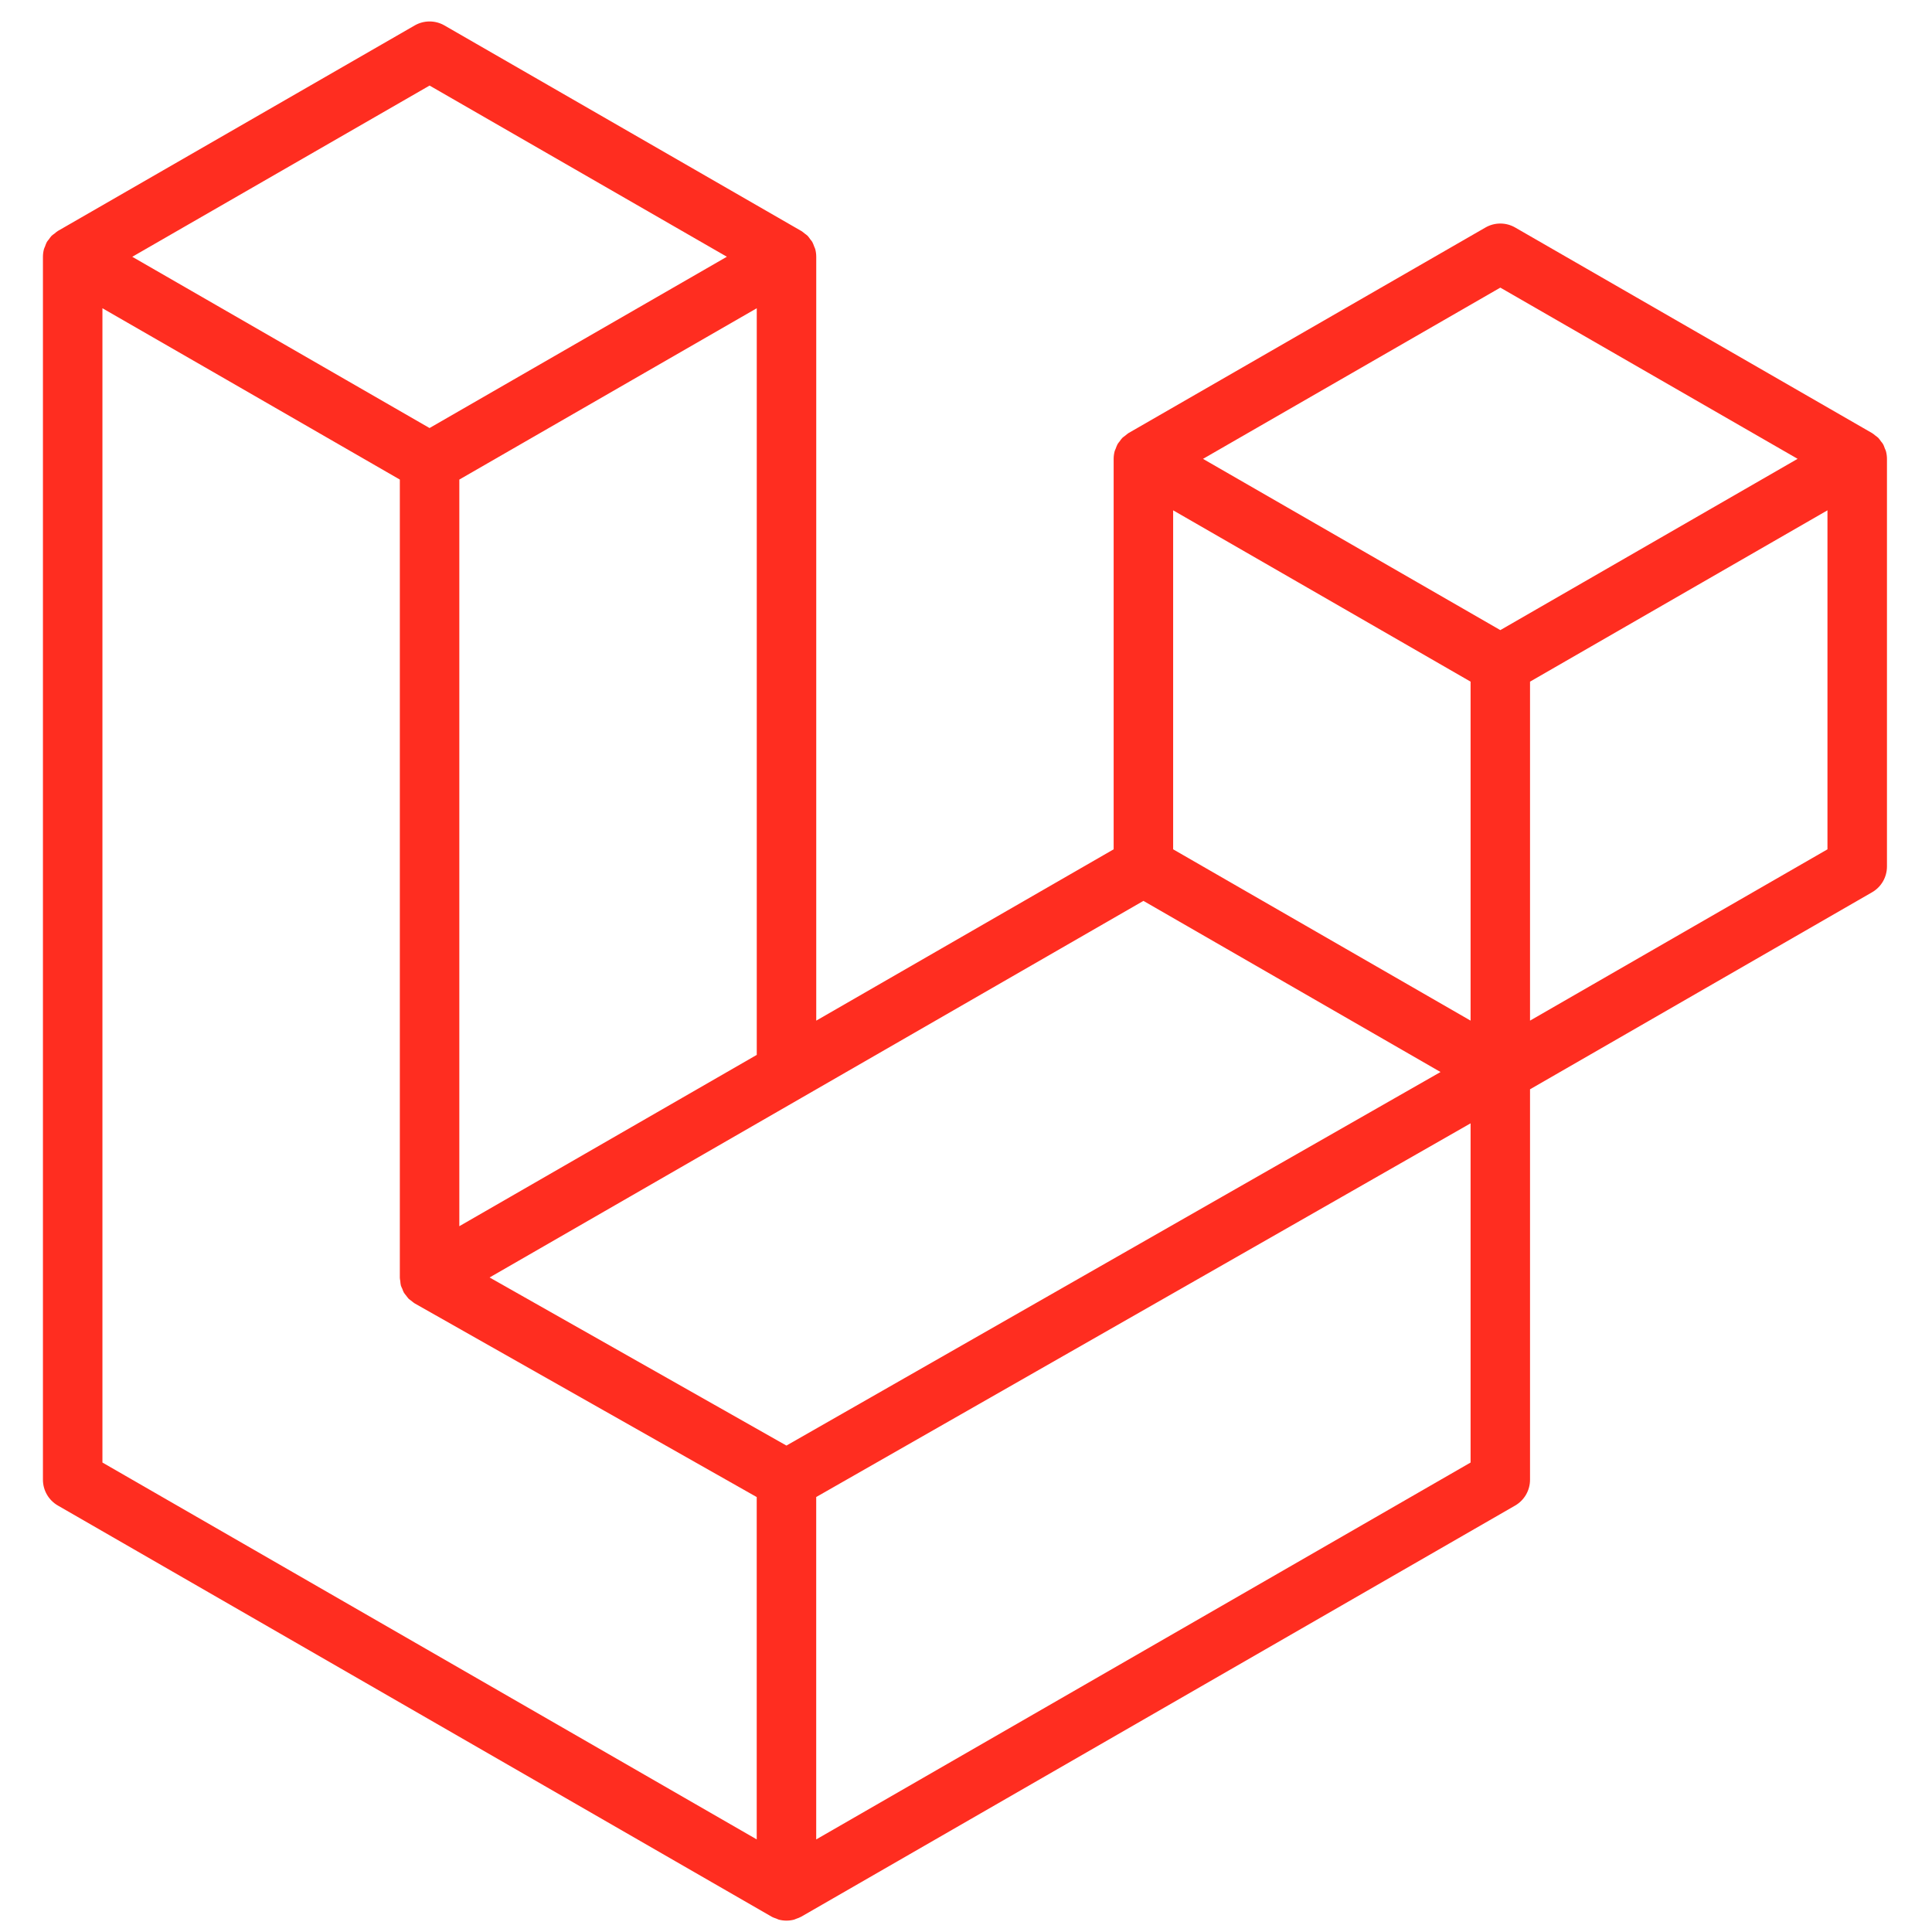
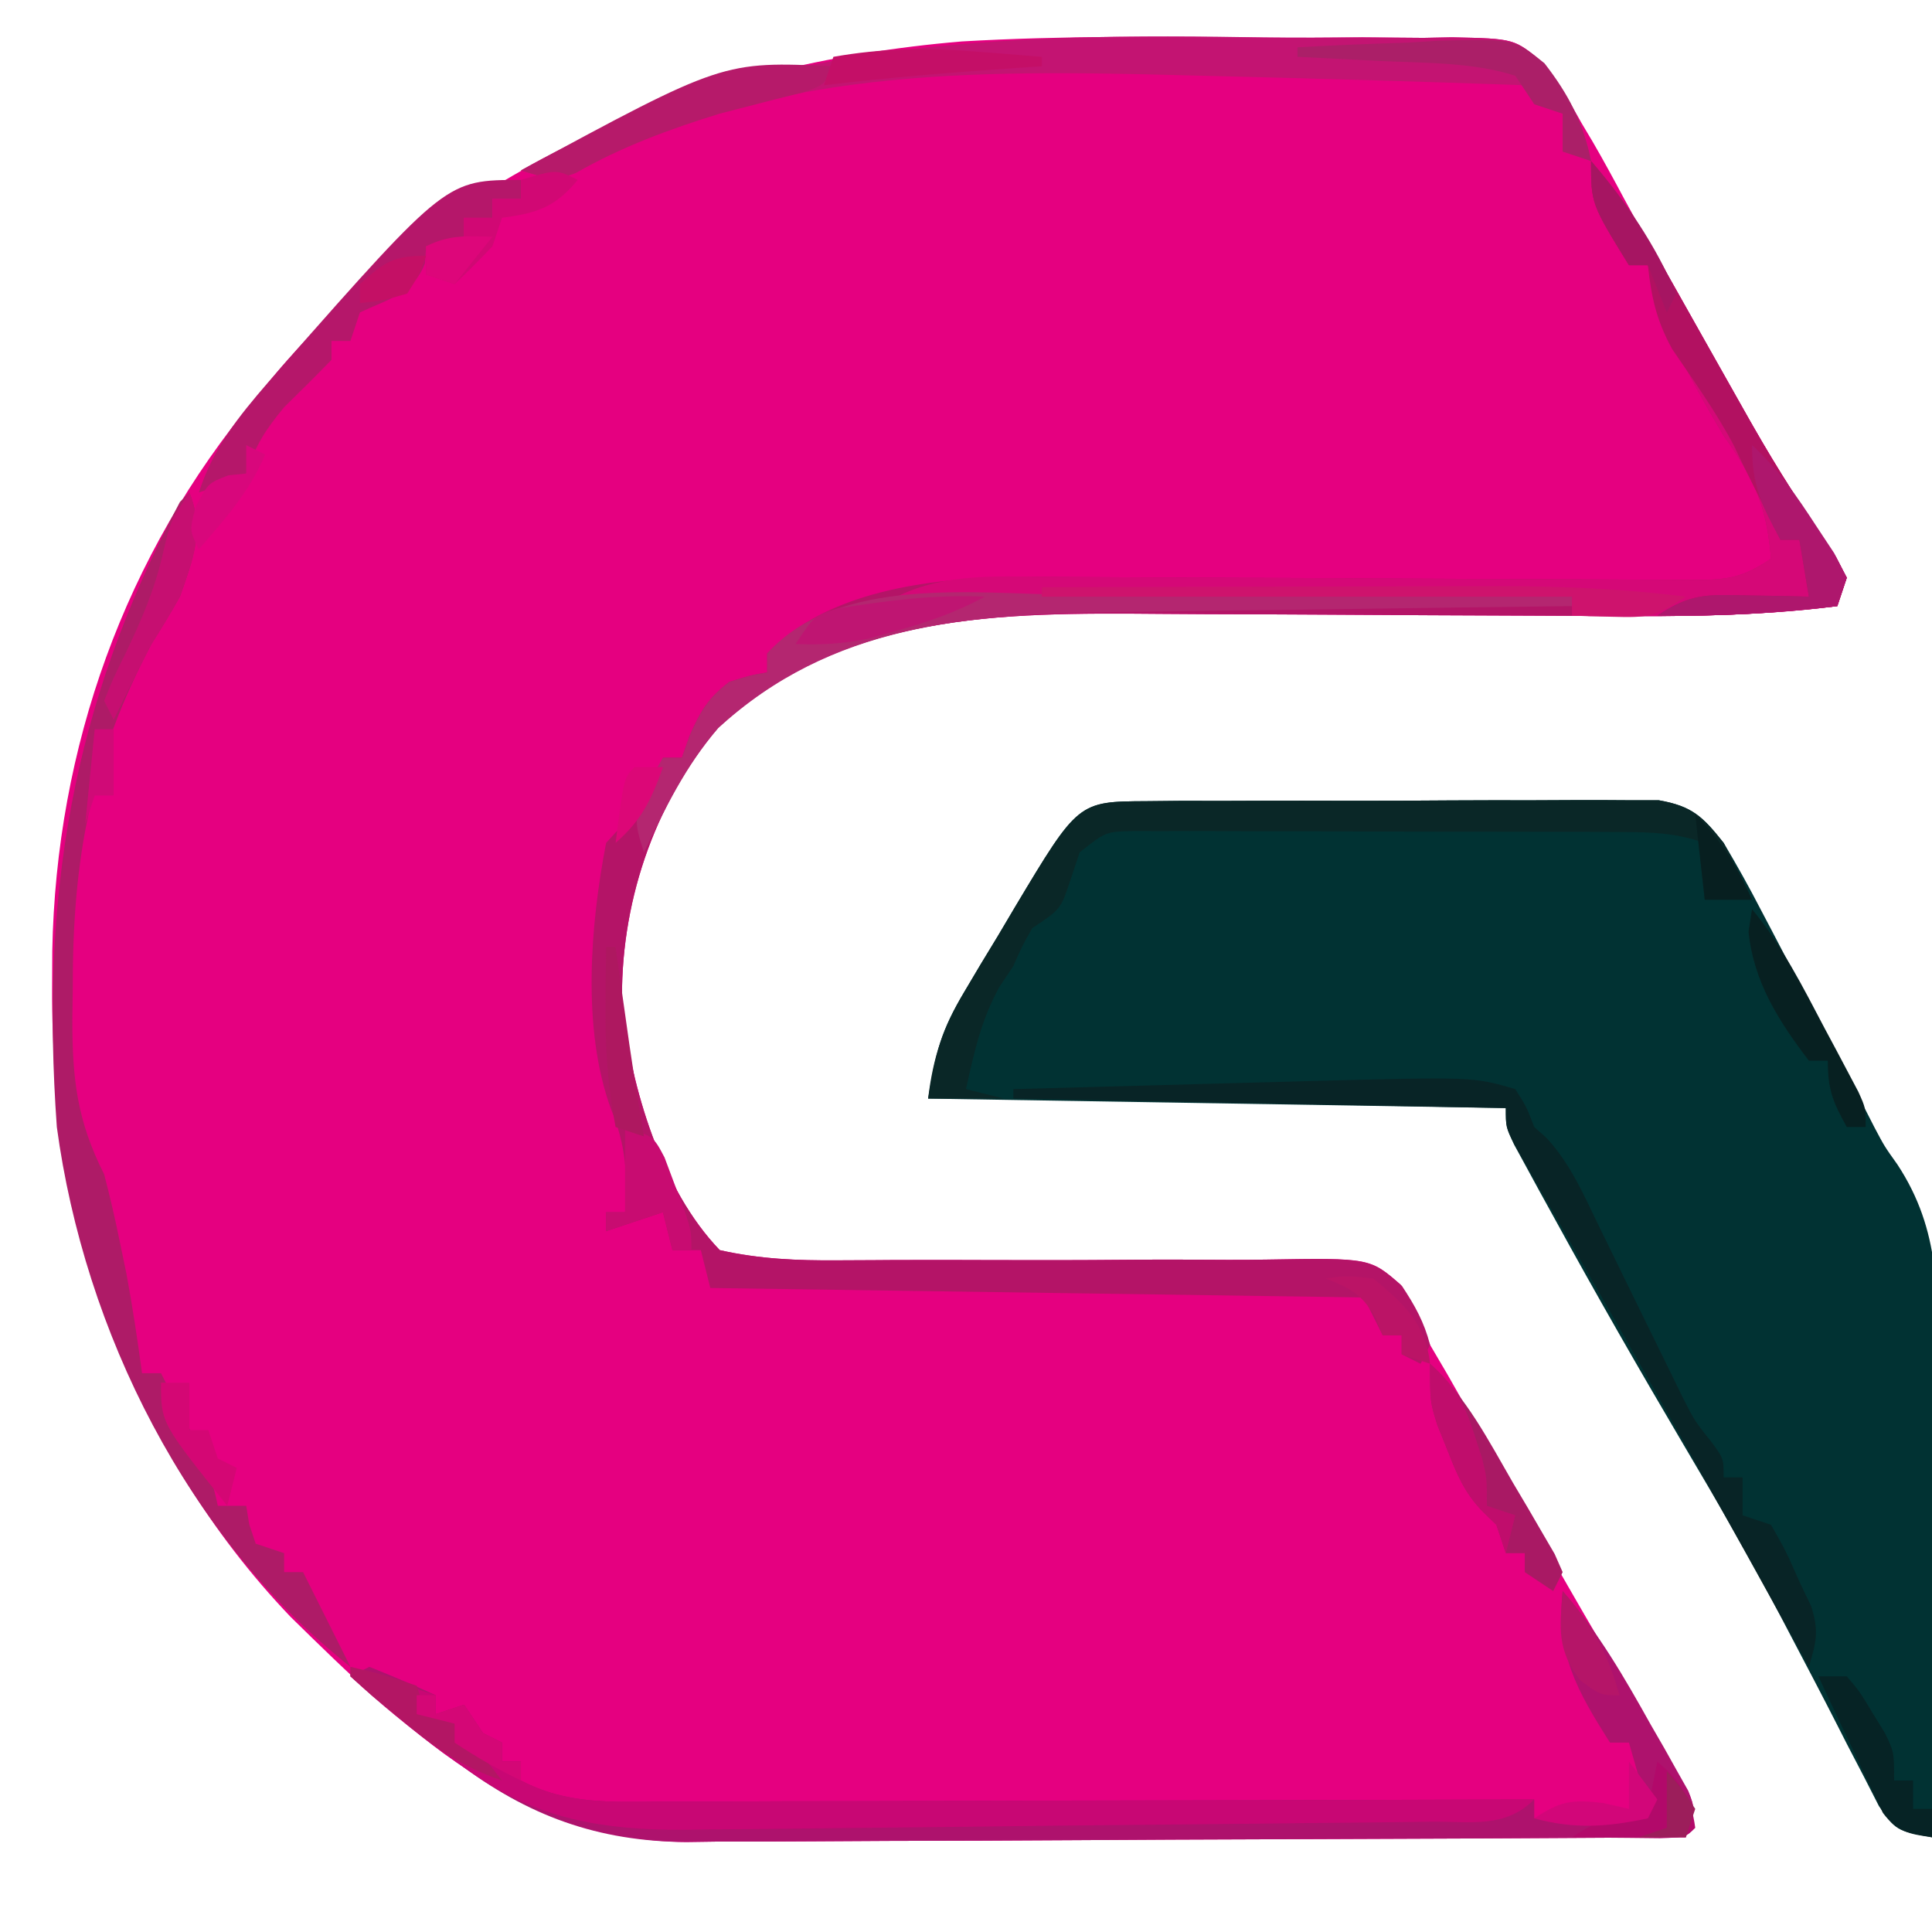
- <svg xmlns="http://www.w3.org/2000/svg" width="166" height="166" viewBox="0 0 166 166" fill="none">
-   <path fill-rule="evenodd" clip-rule="evenodd" d="M162.041 38.759C162.099 38.977 162.129 39.201 162.13 39.426V74.452C162.13 74.902 162.011 75.344 161.786 75.733C161.561 76.122 161.237 76.444 160.847 76.668L131.462 93.594V127.141C131.462 128.054 130.977 128.897 130.186 129.357L68.847 164.683C68.707 164.763 68.554 164.814 68.401 164.868C68.343 164.887 68.289 164.922 68.228 164.938C67.8 165.051 67.349 165.051 66.92 164.938C66.85 164.919 66.786 164.881 66.719 164.855C66.579 164.804 66.432 164.76 66.298 164.683L4.972 129.357C4.583 129.133 4.259 128.81 4.034 128.421C3.808 128.032 3.69 127.591 3.689 127.141L3.689 22.063C3.689 21.834 3.721 21.61 3.779 21.393C3.798 21.32 3.843 21.253 3.868 21.179C3.916 21.045 3.961 20.908 4.031 20.783C4.079 20.7 4.149 20.633 4.206 20.557C4.28 20.454 4.347 20.349 4.433 20.26C4.506 20.186 4.602 20.132 4.685 20.068C4.778 19.992 4.861 19.909 4.966 19.848L35.633 2.185C36.022 1.961 36.462 1.844 36.91 1.844C37.358 1.844 37.798 1.961 38.186 2.185L68.851 19.848H68.857C68.959 19.912 69.045 19.992 69.138 20.065C69.221 20.129 69.313 20.186 69.387 20.257C69.476 20.349 69.54 20.454 69.616 20.557C69.671 20.633 69.744 20.7 69.789 20.783C69.862 20.911 69.904 21.045 69.955 21.179C69.98 21.253 70.025 21.32 70.044 21.396C70.103 21.614 70.133 21.838 70.133 22.063V87.694L95.686 72.974V39.423C95.686 39.2 95.718 38.973 95.775 38.759C95.798 38.683 95.839 38.615 95.865 38.542C95.916 38.408 95.96 38.271 96.031 38.146C96.079 38.063 96.149 37.996 96.203 37.92C96.279 37.818 96.343 37.712 96.433 37.623C96.506 37.549 96.599 37.495 96.681 37.431C96.777 37.355 96.86 37.272 96.962 37.211L127.633 19.548C128.021 19.324 128.461 19.206 128.91 19.206C129.358 19.206 129.798 19.324 130.186 19.548L160.85 37.211C160.959 37.275 161.042 37.355 161.137 37.428C161.217 37.492 161.31 37.549 161.383 37.62C161.473 37.712 161.536 37.818 161.613 37.92C161.67 37.996 161.741 38.063 161.785 38.146C161.859 38.271 161.9 38.408 161.951 38.542C161.98 38.615 162.021 38.683 162.041 38.759ZM157.018 72.974V43.848L146.287 50.028L131.462 58.568V87.694L157.021 72.974H157.018ZM126.354 125.663V96.518L111.771 104.85L70.13 128.626V158.046L126.354 125.663ZM8.801 26.485V125.663L65.018 158.043V128.629L35.649 112L35.64 111.994L35.627 111.988C35.528 111.93 35.445 111.847 35.353 111.777C35.273 111.713 35.18 111.662 35.11 111.592L35.104 111.582C35.021 111.502 34.963 111.403 34.893 111.314C34.829 111.228 34.753 111.154 34.702 111.065L34.699 111.055C34.641 110.96 34.606 110.845 34.565 110.736C34.523 110.64 34.469 110.551 34.443 110.449C34.411 110.328 34.405 110.197 34.392 110.072C34.379 109.976 34.354 109.881 34.354 109.785V109.778V41.205L19.532 32.662L8.801 26.485ZM36.913 7.35L11.364 22.063L36.907 36.777L62.453 22.06L36.907 7.35H36.913ZM50.2 99.174L65.022 90.637V26.485L54.291 32.665L39.466 41.205V105.357L50.2 99.174ZM128.91 24.713L103.363 39.426L128.91 54.14L154.453 39.423L128.91 24.713ZM126.354 58.568L111.529 50.028L100.798 43.848V72.974L115.619 81.511L126.354 87.694V58.568ZM67.571 124.205L105.042 102.803L123.772 92.109L98.245 77.405L68.854 94.334L42.066 109.762L67.571 124.205Z" fill="#FF2D20" />
+ <svg xmlns="http://www.w3.org/2000/svg" version="1.1" width="204" height="204">
+   <path d="M0 0 C3.463 0.028 6.923 0.003 10.386 -0.026 C12.534 -0.011 14.683 0.007 16.831 0.028 C17.82 0.009 18.81 -0.011 19.829 -0.031 C26.441 0.109 26.441 0.109 29.354 2.595 C30.96 4.661 32.253 6.739 33.519 9.028 C33.903 9.674 34.288 10.32 34.684 10.985 C35.843 12.977 36.934 14.995 38.019 17.028 C42.188 24.685 46.501 32.248 50.894 39.778 C51.786 41.314 51.786 41.314 52.696 42.88 C56.164 48.829 56.164 48.829 59.995 54.544 C60.498 55.364 61.001 56.184 61.519 57.028 C61.189 58.018 60.859 59.008 60.519 60.028 C52.217 61.084 44.01 61.134 35.66 61.073 C33.172 61.055 30.685 61.045 28.197 61.037 C21.131 61.013 14.065 60.977 6.999 60.932 C2.656 60.905 -1.687 60.888 -6.03 60.878 C-7.667 60.871 -9.304 60.861 -10.941 60.847 C-27.871 60.703 -44.498 60.676 -57.661 72.88 C-64.536 80.994 -68.053 91.702 -67.794 102.259 C-66.815 110.933 -63.66 121.603 -57.481 128.028 C-53.29 128.973 -49.289 129.14 -45.005 129.107 C-43.74 129.101 -42.475 129.095 -41.172 129.089 C-40.504 129.084 -39.836 129.08 -39.147 129.075 C-35.581 129.055 -32.015 129.071 -28.448 129.081 C-23.923 129.093 -19.398 129.095 -14.873 129.052 C-11.202 129.019 -7.533 129.025 -3.862 129.056 C-2.468 129.061 -1.073 129.052 0.321 129.028 C11.171 128.853 11.171 128.853 14.386 131.657 C15.706 133.731 16.625 135.742 17.519 138.028 C18.432 139.585 18.432 139.585 19.365 141.174 C19.932 142.171 20.5 143.169 21.085 144.196 C22.053 145.893 22.053 145.893 23.04 147.624 C23.721 148.821 24.401 150.019 25.081 151.216 C26.497 153.708 27.914 156.2 29.331 158.692 C29.683 159.312 30.035 159.932 30.398 160.57 C32.659 164.54 34.952 168.489 37.269 172.427 C37.831 173.389 38.394 174.352 38.973 175.344 C40.025 177.14 41.084 178.932 42.152 180.719 C42.614 181.513 43.077 182.307 43.554 183.126 C44.163 184.155 44.163 184.155 44.784 185.204 C45.519 187.028 45.519 187.028 44.519 190.028 C29.828 190.122 15.137 190.192 0.445 190.236 C-6.377 190.256 -13.199 190.284 -20.021 190.33 C-26.609 190.374 -33.196 190.397 -39.784 190.408 C-42.293 190.415 -44.803 190.43 -47.312 190.451 C-50.835 190.48 -54.358 190.484 -57.881 190.482 C-58.911 190.497 -59.941 190.511 -61.003 190.526 C-78.548 190.427 -90.898 178.433 -102.79 166.763 C-119.811 148.946 -128.107 124.796 -127.981 100.403 C-127.975 99.09 -127.969 97.776 -127.962 96.422 C-127.561 74.964 -120.324 54.6 -106.481 38.028 C-105.659 37.043 -104.837 36.059 -103.989 35.044 C-85.35 13.436 -60.095 2.773 -31.919 0.403 C-21.288 -0.205 -10.644 -0.126 0 0 Z " fill="#E50080" transform="translate(133.4814,3.97168)" />
+   <path d="M0 0 C1.872 -0.019 1.872 -0.019 3.782 -0.038 C5.146 -0.036 6.51 -0.033 7.873 -0.03 C9.272 -0.034 10.671 -0.039 12.069 -0.045 C15 -0.054 17.931 -0.052 20.863 -0.042 C24.617 -0.031 28.37 -0.051 32.124 -0.08 C35.013 -0.098 37.901 -0.098 40.79 -0.092 C42.173 -0.092 43.557 -0.098 44.941 -0.111 C46.877 -0.125 48.814 -0.112 50.75 -0.098 C51.851 -0.097 52.953 -0.097 54.087 -0.097 C57.627 0.525 58.725 1.631 60.94 4.404 C62.335 6.747 63.627 9.06 64.873 11.478 C65.233 12.162 65.593 12.845 65.964 13.549 C67.108 15.726 68.243 17.909 69.377 20.092 C70.51 22.255 71.645 24.418 72.78 26.581 C73.483 27.922 74.185 29.264 74.884 30.608 C75.211 31.235 75.538 31.862 75.875 32.508 C76.201 33.147 76.527 33.785 76.862 34.443 C77.919 36.444 77.919 36.444 79.288 38.365 C83.882 45.355 83.586 52.15 83.428 60.283 C83.419 61.705 83.412 63.127 83.407 64.549 C83.388 68.263 83.339 71.976 83.283 75.69 C83.232 79.491 83.209 83.292 83.184 87.094 C83.13 94.531 83.045 101.967 82.94 109.404 C79.141 108.692 79.141 108.692 77.331 106.101 C76.812 105.086 76.294 104.071 75.76 103.025 C75.168 101.888 74.576 100.752 73.966 99.58 C73.657 98.971 73.347 98.363 73.028 97.735 C71.388 94.512 69.703 91.313 68.022 88.111 C67.681 87.459 67.339 86.807 66.988 86.136 C63.758 79.992 60.291 74 56.752 68.029 C52.068 60.094 47.493 52.111 43.065 44.029 C42.287 42.619 42.287 42.619 41.494 41.18 C40.79 39.887 40.79 39.887 40.073 38.568 C39.659 37.81 39.245 37.051 38.819 36.27 C37.94 34.404 37.94 34.404 37.94 32.404 C7.745 31.909 7.745 31.909 -23.06 31.404 C-22.211 26.311 -21.709 24.271 -19.224 20.111 C-18.655 19.151 -18.085 18.192 -17.498 17.203 C-16.9 16.217 -16.302 15.232 -15.685 14.217 C-15.095 13.219 -14.505 12.222 -13.896 11.195 C-7.214 0.035 -7.214 0.035 0 0 Z " fill="#013233" transform="translate(121.0603,84.59595)" />
+   <path d="M0 0 C2.989 3.56 5.37 7.176 7.645 11.227 C7.977 11.815 8.31 12.403 8.653 13.009 C9.711 14.879 10.762 16.752 11.812 18.625 C13.19 21.078 14.572 23.528 15.957 25.977 C16.46 26.87 16.46 26.87 16.973 27.781 C19.715 32.609 22.715 37.229 25.854 41.806 C26.232 42.53 26.61 43.254 27 44 C26.67 44.99 26.34 45.98 26 47 C17.698 48.056 9.492 48.106 1.141 48.045 C-1.346 48.027 -3.834 48.017 -6.321 48.009 C-13.388 47.984 -20.454 47.949 -27.52 47.904 C-31.863 47.877 -36.205 47.86 -40.548 47.849 C-42.185 47.843 -43.823 47.833 -45.46 47.819 C-62.389 47.675 -79.017 47.648 -92.18 59.852 C-99.054 67.966 -102.572 78.674 -102.312 89.23 C-101.334 97.904 -98.178 108.575 -92 115 C-87.808 115.944 -83.808 116.112 -79.523 116.078 C-77.626 116.07 -77.626 116.07 -75.691 116.061 C-75.022 116.056 -74.354 116.051 -73.666 116.046 C-70.1 116.027 -66.533 116.042 -62.967 116.053 C-58.441 116.065 -53.917 116.067 -49.391 116.024 C-45.72 115.991 -42.051 115.996 -38.38 116.028 C-36.986 116.033 -35.592 116.023 -34.198 116 C-23.343 115.824 -23.343 115.824 -19.972 118.775 C-18.598 120.856 -17.624 122.587 -17 125 C-17.33 125.66 -17.66 126.32 -18 127 C-18.66 126.67 -19.32 126.34 -20 126 C-20 125.34 -20 124.68 -20 124 C-20.66 124 -21.32 124 -22 124 C-22.66 122.68 -23.32 121.36 -24 120 C-46.77 119.67 -69.54 119.34 -93 119 C-93.33 117.68 -93.66 116.36 -94 115 C-94.99 115 -95.98 115 -97 115 C-97.33 113.68 -97.66 112.36 -98 111 C-100.97 111.99 -100.97 111.99 -104 113 C-104 112.34 -104 111.68 -104 111 C-103.34 111 -102.68 111 -102 111 C-101.734 106.837 -101.916 103.929 -103.5 100.062 C-106.574 91.637 -105.67 80.662 -104 72 C-102.062 69.875 -102.062 69.875 -100 68 C-98.746 65.368 -98.746 65.368 -98 63 C-97.34 63 -96.68 63 -96 63 C-95.732 62.237 -95.464 61.474 -95.188 60.688 C-94.028 58.064 -93.247 56.729 -91 55 C-88.812 54.312 -88.812 54.312 -87 54 C-87 53.34 -87 52.68 -87 52 C-80.537 45.322 -69.972 44.136 -61.103 43.893 C-59.675 43.896 -58.246 43.905 -56.817 43.918 C-56.031 43.921 -55.245 43.924 -54.435 43.928 C-52.74 43.935 -51.045 43.944 -49.351 43.955 C-46.669 43.973 -43.988 43.983 -41.307 43.991 C-33.687 44.016 -26.068 44.051 -18.449 44.096 C-13.779 44.123 -9.109 44.14 -4.439 44.151 C-2.661 44.157 -0.882 44.167 0.896 44.181 C3.376 44.2 5.855 44.207 8.335 44.211 C9.438 44.224 9.438 44.224 10.564 44.238 C14.274 44.231 15.826 44.116 19 42 C18.554 36.423 17.213 33.516 14 29 C10.543 23.174 7.476 17.641 6 11 C5.34 11 4.68 11 4 11 C0 4.5 0 4.5 0 0 Z " fill="#B41467" transform="translate(168,17)" />
+   <path d="M0 0 C3.772 4.363 6.516 9.112 9.312 14.125 C9.78 14.936 10.247 15.747 10.729 16.582 C11.165 17.362 11.601 18.142 12.051 18.945 C12.45 19.652 12.848 20.358 13.259 21.086 C14 23 14 23 13 26 C-1.691 26.094 -16.382 26.164 -31.073 26.207 C-37.895 26.228 -44.717 26.256 -51.54 26.302 C-58.127 26.346 -64.715 26.369 -71.302 26.38 C-73.812 26.387 -76.321 26.401 -78.83 26.423 C-82.354 26.452 -85.876 26.456 -89.4 26.454 C-90.43 26.468 -91.46 26.483 -92.521 26.498 C-101.845 26.445 -109.324 23.744 -116.75 18.062 C-117.659 17.373 -118.568 16.683 -119.504 15.973 C-122.383 13.697 -125.224 11.401 -128 9 C-127.34 8.67 -126.68 8.34 -126 8 C-123.64 8.936 -121.304 9.933 -119 11 C-119 11.66 -119 12.32 -119 13 C-118.01 12.67 -117.02 12.34 -116 12 C-115.01 13.485 -115.01 13.485 -114 15 C-113.34 15.33 -112.68 15.66 -112 16 C-112 16.66 -112 17.32 -112 18 C-111.34 18 -110.68 18 -110 18 C-110 18.66 -110 19.32 -110 20 C-105.127 22.556 -100.427 22.268 -95.069 22.227 C-94.073 22.227 -93.078 22.228 -92.052 22.228 C-88.768 22.227 -85.484 22.211 -82.199 22.195 C-79.92 22.192 -77.64 22.189 -75.36 22.187 C-69.364 22.179 -63.369 22.159 -57.373 22.137 C-51.253 22.117 -45.134 22.108 -39.014 22.098 C-27.009 22.076 -15.005 22.042 -3 22 C-3 22.66 -3 23.32 -3 24 C1.161 24.082 4.947 23.982 9 23 C8.01 19.535 8.01 19.535 7 16 C6.34 16 5.68 16 5 16 C1.504 10.494 -0.701 6.592 0 0 Z " fill="#AE126D" transform="translate(165,168)" />
+   <path d="M0 0 C2.989 3.56 5.37 7.176 7.645 11.227 C7.977 11.815 8.31 12.403 8.653 13.009 C9.711 14.879 10.762 16.752 11.812 18.625 C13.19 21.078 14.572 23.528 15.957 25.977 C16.46 26.87 16.46 26.87 16.973 27.781 C19.715 32.609 22.715 37.229 25.854 41.806 C26.232 42.53 26.61 43.254 27 44 C26.67 44.99 26.34 45.98 26 47 C16.66 48.205 7.398 48.092 -2 48 C-2 47.34 -2 46.68 -2 46 C-26.09 46.33 -50.18 46.66 -75 47 C-69.548 43.365 -63.19 43.859 -56.817 43.918 C-56.031 43.921 -55.245 43.924 -54.435 43.928 C-52.74 43.935 -51.045 43.944 -49.351 43.955 C-46.669 43.973 -43.988 43.983 -41.307 43.991 C-33.687 44.016 -26.068 44.051 -18.449 44.096 C-13.779 44.123 -9.109 44.14 -4.439 44.151 C-2.661 44.157 -0.882 44.167 0.896 44.181 C3.376 44.2 5.855 44.207 8.335 44.211 C9.438 44.224 9.438 44.224 10.564 44.238 C14.274 44.231 15.826 44.116 19 42 C18.554 36.423 17.213 33.516 14 29 C10.543 23.174 7.476 17.641 6 11 C5.34 11 4.68 11 4 11 C0 4.5 0 4.5 0 0 Z " fill="#D50877" transform="translate(168,17)" />
+   <path d="M0 0 C3.417 0.045 6.829 0.023 10.246 -0.006 C12.403 0.008 14.561 0.025 16.718 0.044 C18.203 0.015 18.203 0.015 19.718 -0.015 C26.352 0.126 26.352 0.126 29.364 2.751 C31.934 6.037 33.578 8.937 34.406 13.044 C33.416 12.714 32.426 12.384 31.406 12.044 C31.406 10.724 31.406 9.404 31.406 8.044 C30.416 7.714 29.426 7.384 28.406 7.044 C27.911 6.054 27.911 6.054 27.406 5.044 C16.849 4.676 6.293 4.36 -4.267 4.102 C-5.777 4.065 -7.287 4.026 -8.796 3.987 C-30.529 3.429 -53.267 3.143 -72.782 14.294 C-75.098 15.253 -76.239 14.727 -78.594 14.044 C-54.121 0.191 -27.527 -0.494 0 0 Z " fill="#C31472" transform="translate(133.5942,3.955566)" />
+   <path d="M0 0 C1.611 4.027 0.391 7.036 -1 11 C-1.955 12.693 -2.959 14.359 -4 16 C-10.354 27.997 -12.351 38.591 -12.312 52.188 C-12.329 53.324 -12.345 54.46 -12.361 55.631 C-12.365 61.996 -11.856 66.337 -9 72 C-8.395 74.318 -7.852 76.653 -7.375 79 C-7.135 80.155 -6.895 81.31 -6.648 82.5 C-6.002 85.991 -5.476 89.482 -5 93 C-4.34 93 -3.68 93 -3 93 C-2.182 94.581 -1.371 96.165 -0.562 97.75 C-0.11 98.632 0.342 99.513 0.809 100.422 C1.835 102.642 2.515 104.614 3 107 C3.99 107 4.98 107 6 107 C6.103 107.639 6.206 108.279 6.312 108.938 C6.539 109.618 6.766 110.299 7 111 C8.485 111.495 8.485 111.495 10 112 C10 112.66 10 113.32 10 114 C10.66 114 11.32 114 12 114 C13.667 117.333 15.333 120.667 17 124 C-0.192 110.389 -11.072 88.628 -14 67 C-15.736 42.669 -12.454 22.57 -1 1 C-0.67 0.67 -0.34 0.34 0 0 Z " fill="#AE1B67" transform="translate(20,52)" />
+   <path d="M0 0 C1.872 -0.019 1.872 -0.019 3.782 -0.038 C5.146 -0.036 6.51 -0.033 7.873 -0.03 C9.272 -0.034 10.671 -0.039 12.069 -0.045 C15 -0.054 17.931 -0.052 20.863 -0.042 C24.617 -0.031 28.37 -0.051 32.124 -0.08 C35.013 -0.098 37.901 -0.098 40.79 -0.092 C42.173 -0.092 43.557 -0.098 44.941 -0.111 C46.877 -0.125 48.814 -0.112 50.75 -0.098 C51.851 -0.097 52.953 -0.097 54.087 -0.097 C57.626 0.525 58.734 1.623 60.94 4.404 C62 6.373 63.014 8.368 63.94 10.404 C62.273 10.404 60.606 10.404 58.94 10.404 C58.94 8.424 58.94 6.444 58.94 4.404 C55.759 3.344 53.481 3.271 50.139 3.259 C48.948 3.252 47.756 3.246 46.529 3.239 C45.241 3.238 43.954 3.237 42.627 3.236 C41.293 3.233 39.96 3.23 38.626 3.226 C35.832 3.22 33.038 3.218 30.243 3.219 C26.662 3.219 23.081 3.205 19.5 3.188 C16.746 3.177 13.992 3.175 11.238 3.175 C9.276 3.174 7.313 3.163 5.351 3.152 C3.564 3.156 3.564 3.156 1.74 3.161 C0.69 3.16 -0.36 3.158 -1.442 3.157 C-4.294 3.217 -4.294 3.217 -7.06 5.404 C-7.39 6.394 -7.72 7.384 -8.06 8.404 C-9.06 11.404 -9.06 11.404 -12.06 13.404 C-13.111 15.254 -13.111 15.254 -14.06 17.404 C-14.555 18.147 -15.05 18.889 -15.56 19.654 C-17.485 23.182 -18.196 26.483 -19.06 30.404 C-17.74 30.734 -16.42 31.064 -15.06 31.404 C-17.7 31.404 -20.34 31.404 -23.06 31.404 C-22.528 27.003 -21.493 23.91 -19.224 20.111 C-18.655 19.151 -18.085 18.192 -17.498 17.203 C-16.9 16.217 -16.302 15.232 -15.685 14.217 C-15.095 13.219 -14.505 12.222 -13.896 11.195 C-7.214 0.035 -7.214 0.035 0 0 Z " fill="#0A2727" transform="translate(121.0603,84.59595)" />
+   <path d="M0 0 C1.188 1.875 1.188 1.875 2 4 C2.433 4.385 2.866 4.771 3.312 5.168 C5.818 7.888 7.221 11.136 8.812 14.438 C9.161 15.147 9.51 15.857 9.87 16.589 C10.919 18.723 11.96 20.861 13 23 C14.1 25.252 15.204 27.502 16.312 29.75 C16.762 30.673 17.212 31.596 17.676 32.547 C18.938 35.035 18.938 35.035 20.668 37.203 C22 39 22 39 22 41 C22.66 41 23.32 41 24 41 C24 42.32 24 43.64 24 45 C25.485 45.495 25.485 45.495 27 46 C28.562 48.75 28.562 48.75 30 52 C30.413 52.866 30.825 53.733 31.25 54.625 C32.093 57.295 31.773 58.382 31 61 C30.413 59.938 30.413 59.938 29.813 58.855 C22.601 45.822 15.37 32.804 7.946 19.89 C6.627 17.595 5.313 15.298 4 13 C3.523 12.171 3.047 11.343 2.556 10.489 C2.096 9.681 1.637 8.872 1.164 8.039 C0.749 7.312 0.333 6.584 -0.095 5.834 C-1 4 -1 4 -1 2 C-18.16 1.67 -35.32 1.34 -53 1 C-53 0.67 -53 0.34 -53 0 C-47.753 -0.144 -42.506 -0.286 -37.259 -0.427 C-35.477 -0.475 -33.696 -0.524 -31.914 -0.573 C-29.34 -0.643 -26.766 -0.712 -24.191 -0.781 C-23.014 -0.814 -23.014 -0.814 -21.813 -0.848 C-4.458 -1.305 -4.458 -1.305 0 0 Z " fill="#082426" transform="translate(160,115)" />
+   <path d="M0 0 C2.97 0.99 5.94 1.98 9 3 C9 3.66 9 4.32 9 5 C9.99 4.67 10.98 4.34 12 4 C12.99 5.485 12.99 5.485 14 7 C14.66 7.33 15.32 7.66 16 8 C16 8.66 16 9.32 16 10 C16.66 10 17.32 10 18 10 C18 10.66 18 11.32 18 12 C22.873 14.556 27.573 14.268 32.931 14.227 C33.927 14.227 34.922 14.228 35.948 14.228 C39.232 14.227 42.516 14.211 45.801 14.195 C48.08 14.192 50.36 14.189 52.64 14.187 C58.636 14.179 64.631 14.159 70.627 14.137 C76.747 14.117 82.866 14.108 88.986 14.098 C100.991 14.076 112.995 14.042 125 14 C121.932 17.068 118.315 16.325 114.195 16.351 C112.826 16.37 112.826 16.37 111.43 16.391 C108.4 16.432 105.37 16.459 102.34 16.484 C100.234 16.508 98.129 16.533 96.023 16.557 C91.601 16.607 87.178 16.65 82.755 16.688 C77.102 16.737 71.448 16.804 65.795 16.877 C61.441 16.931 57.087 16.974 52.733 17.015 C50.65 17.036 48.567 17.06 46.484 17.087 C43.56 17.124 40.635 17.147 37.711 17.167 C36.858 17.18 36.005 17.194 35.126 17.208 C26.808 17.236 19.791 16.112 12.875 11.25 C11.867 10.542 10.859 9.835 9.82 9.105 C6.383 6.539 3.139 3.925 0 1 C0 0.67 0 0.34 0 0 Z " fill="#C80774" transform="translate(37,176)" />
+   <path d="M0 0 C1.531 0.004 3.063 0.007 4.594 0.009 C8.587 0.016 12.58 0.036 16.573 0.058 C20.663 0.079 24.752 0.088 28.842 0.098 C36.839 0.119 44.835 0.153 52.832 0.195 C52.832 0.525 52.832 0.855 52.832 1.195 C52.126 1.203 51.42 1.211 50.693 1.22 C43.972 1.298 37.252 1.386 30.531 1.483 C27.078 1.532 23.625 1.579 20.171 1.617 C16.182 1.662 12.192 1.721 8.203 1.781 C6.99 1.793 5.777 1.804 4.527 1.816 C-11.047 2.078 -25.349 3.091 -37.34 14.082 C-40.723 17.993 -42.951 22.551 -45.168 27.195 C-46.256 23.881 -46.241 23.36 -44.73 19.945 C-44.215 19.038 -43.699 18.13 -43.168 17.195 C-42.508 17.195 -41.848 17.195 -41.168 17.195 C-40.9 16.432 -40.632 15.669 -40.355 14.883 C-39.196 12.259 -38.415 10.924 -36.168 9.195 C-33.98 8.508 -33.98 8.508 -32.168 8.195 C-32.168 7.535 -32.168 6.875 -32.168 6.195 C-24.645 -2.106 -10.248 -0.074 0 0 Z " fill="#B42670" transform="translate(113.168,62.80469)" />
+   <path d="M0 0 C2.989 3.56 5.37 7.176 7.645 11.227 C7.977 11.815 8.31 12.403 8.653 13.009 C9.711 14.879 10.762 16.752 11.812 18.625 C13.19 21.078 14.572 23.528 15.957 25.977 C16.292 26.572 16.628 27.168 16.973 27.781 C19.715 32.609 22.715 37.229 25.854 41.806 C26.232 42.53 26.61 43.254 27 44 C26.67 44.99 26.34 45.98 26 47 C19.627 47.745 13.417 48.103 7 48 C10.632 45.579 12.383 45.79 16.688 45.875 C17.867 45.893 19.046 45.911 20.262 45.93 C21.165 45.953 22.069 45.976 23 46 C22.67 44.02 22.34 42.04 22 40 C21.34 40 20.68 40 20 40 C16 32 16 32 15.09 30.07 C13.203 26.486 10.828 23.202 8.559 19.852 C6.907 16.83 6.366 14.402 6 11 C5.34 11 4.68 11 4 11 C0 4.5 0 4.5 0 0 Z " fill="#B21161" transform="translate(168,17)" />
+   <path d="M0 0 C0 0.66 0 1.32 0 2 C-0.99 2 -1.98 2 -3 2 C-3 2.66 -3 3.32 -3 4 C-3.99 4 -4.98 4 -6 4 C-6 4.66 -6 5.32 -6 6 C-7.32 6.33 -8.64 6.66 -10 7 C-10.041 7.598 -10.082 8.196 -10.125 8.812 C-11.433 12.082 -13.92 12.524 -17 14 C-17.33 14.99 -17.66 15.98 -18 17 C-18.66 17 -19.32 17 -20 17 C-20 17.66 -20 18.32 -20 19 C-21.644 20.689 -23.314 22.353 -25 24 C-27.018 26.451 -27.986 27.957 -29 31 C-31.562 32.188 -31.562 32.188 -34 33 C-32.512 28.352 -29.836 25.008 -26.688 21.375 C-25.9 20.462 -25.9 20.462 -25.097 19.53 C-7.842 -0 -7.842 -0 0 0 Z " fill="#B5176A" transform="translate(55,19)" />
+   <path d="M0 0 C7.39 -0.023 14.779 -0.041 22.169 -0.052 C25.601 -0.057 29.033 -0.064 32.465 -0.075 C36.422 -0.089 40.379 -0.093 44.336 -0.098 C45.553 -0.103 46.77 -0.108 48.024 -0.113 C54.748 -0.114 61.327 0.158 68 1 C64.796 3.136 63.981 3.231 60.312 3.125 C59.504 3.107 58.696 3.089 57.863 3.07 C56.941 3.036 56.941 3.036 56 3 C56 2.34 56 1.68 56 1 C37.52 1 19.04 1 0 1 C0 0.67 0 0.34 0 0 Z " fill="#CE136D" transform="translate(110,62)" />
+   <path d="M0 0 C-1 2 -1 2 -3.293 2.781 C-4.248 3.018 -5.203 3.256 -6.188 3.5 C-7.187 3.758 -8.186 4.016 -9.215 4.281 C-10.134 4.518 -11.053 4.756 -12 5 C-17.248 6.615 -22.409 8.519 -27.188 11.25 C-29.504 12.209 -30.645 11.683 -33 11 C-11.665 -0.543 -11.665 -0.543 0 0 Z " fill="#B61A6A" transform="translate(88,7)" />
+   <path d="M0 0 C3.869 3.57 6.138 8.044 8.75 12.562 C9.269 13.438 9.789 14.314 10.324 15.217 C10.81 16.054 11.296 16.891 11.797 17.754 C12.244 18.52 12.691 19.287 13.151 20.076 C13.431 20.711 13.711 21.346 14 22 C13.67 22.66 13.34 23.32 13 24 C12.01 23.34 11.02 22.68 10 22 C10 21.34 10 20.68 10 20 C9.34 20 8.68 20 8 20 C7.67 19.01 7.34 18.02 7 17 C6.529 16.545 6.059 16.09 5.574 15.621 C3.613 13.602 2.838 11.676 1.812 9.062 C1.468 8.208 1.124 7.353 0.77 6.473 C0 4 0 4 0 0 Z " fill="#A91964" transform="translate(151,144)" />
+   <path d="M0 0 C2.765 2.526 4.712 5.367 6.75 8.5 C7.384 9.459 8.018 10.418 8.672 11.406 C9.329 12.69 9.329 12.69 10 14 C9.67 14.99 9.34 15.98 9 17 C2.627 17.745 -3.583 18.103 -10 18 C-6.368 15.579 -4.617 15.79 -0.312 15.875 C0.867 15.893 2.046 15.911 3.262 15.93 C4.617 15.964 4.617 15.964 6 16 C5.67 14.02 5.34 12.04 5 10 C4.34 10 3.68 10 3 10 C0.966 6.27 0 4.331 0 0 Z " fill="#AE176D" transform="translate(185,47)" />
+   <path d="M0 0 C3.874 -0.233 7.746 -0.375 11.625 -0.5 C12.719 -0.567 13.814 -0.634 14.941 -0.703 C22.89 -0.896 22.89 -0.896 26.077 1.676 C28.624 4.958 30.162 7.922 31 12 C30.01 11.67 29.02 11.34 28 11 C28 9.68 28 8.36 28 7 C27.01 6.67 26.02 6.34 25 6 C24.34 5.01 23.68 4.02 23 3 C18.45 1.547 13.432 1.666 8.688 1.438 C7.852 1.394 7.016 1.351 6.154 1.307 C4.103 1.201 2.052 1.1 0 1 C0 0.67 0 0.34 0 0 Z " fill="#AB1F68" transform="translate(137,5)" />
+   <path d="M0 0 C0.99 0 1.98 0 3 0 C4.387 1.645 4.387 1.645 5.688 3.812 C6.124 4.52 6.561 5.228 7.012 5.957 C8 8 8 8 8 11 C8.66 11 9.32 11 10 11 C10 11.99 10 12.98 10 14 C10.66 14 11.32 14 12 14 C12 14.99 12 15.98 12 17 C9.535 16.637 8.34 16.453 6.812 14.418 C6.497 13.753 6.183 13.088 5.859 12.402 C5.337 11.324 5.337 11.324 4.805 10.225 C4.457 9.47 4.109 8.715 3.75 7.938 C3.205 6.8 3.205 6.8 2.648 5.639 C1.753 3.765 0.875 1.883 0 0 Z " fill="#062325" transform="translate(192,177)" />
+   <path d="M0 0 C3.186 3.856 5.37 8.22 7.688 12.625 C8.103 13.401 8.519 14.177 8.947 14.977 C9.34 15.719 9.732 16.462 10.137 17.227 C10.495 17.903 10.853 18.579 11.221 19.276 C12 21 12 21 12 23 C11.34 23 10.68 23 10 23 C8.539 20.353 8 19.106 8 16 C7.34 16 6.68 16 6 16 C2.789 11.791 0.173 7.677 -0.375 2.375 C-0.251 1.591 -0.128 0.807 0 0 Z " fill="#072021" transform="translate(185,96)" />
+   <path d="M0 0 C-2.395 2.899 -4.312 3.502 -8 4 C-8.33 4.99 -8.66 5.98 -9 7 C-10.294 8.372 -11.623 9.712 -13 11 C-13.99 10.67 -14.98 10.34 -16 10 C-16 9.01 -16 8.02 -16 7 C-14.68 6.67 -13.36 6.34 -12 6 C-12 5.34 -12 4.68 -12 4 C-11.01 4 -10.02 4 -9 4 C-9 3.34 -9 2.68 -9 2 C-8.01 2 -7.02 2 -6 2 C-6 1.34 -6 0.68 -6 0 C-2.25 -1.125 -2.25 -1.125 0 0 Z " fill="#D10874" transform="translate(61,19)" />
+   <path d="M0 0 C1.611 4.027 0.391 7.036 -1 11 C-1.955 12.693 -2.959 14.359 -4 16 C-5.373 18.647 -6.69 21.321 -8 24 C-8.33 23.34 -8.66 22.68 -9 22 C-8.074 19.68 -8.074 19.68 -6.688 16.875 C-5.053 13.434 -3.656 10.218 -2.812 6.5 C-2 3 -2 3 0 0 Z " fill="#C60F71" transform="translate(20,52)" />
+   <path d="M0 0 C3 1 3 1 4.168 3.215 C4.504 4.113 4.841 5.012 5.188 5.938 C5.704 7.281 5.704 7.281 6.23 8.652 C7 11 7 11 7 13 C6.34 13 5.68 13 5 13 C4.67 11.68 4.34 10.36 4 9 C2.02 9.66 0.04 10.32 -2 11 C-2 10.34 -2 9.68 -2 9 C-1.34 9 -0.68 9 0 9 C0 6.03 0 3.06 0 0 Z " fill="#C80C71" transform="translate(66,119)" />
+   <path d="M0 0 C-3.069 1.661 -6.076 2.702 -9.438 3.625 C-10.364 3.885 -11.291 4.146 -12.246 4.414 C-14.924 4.984 -17.273 5.109 -20 5 C-18 2 -18 2 -15.645 1.27 C-10.36 0.417 -5.355 -0.238 0 0 Z " fill="#BF1572" transform="translate(104,63)" />
+   <path d="M0 0 C2.474 2.152 3.562 3.718 4 7 C3 8 3 8 0.277 8.098 C-1.376 8.08 -1.376 8.08 -3.062 8.062 C-4.167 8.053 -5.272 8.044 -6.41 8.035 C-7.692 8.018 -7.692 8.018 -9 8 C-6.082 6.055 -4.375 5.547 -1 5 C-0.67 3.35 -0.34 1.7 0 0 Z " fill="#B2096A" transform="translate(175,186)" />
+   <path d="M0 0 C0.684 0.052 1.368 0.104 2.072 0.158 C3.736 0.286 5.399 0.423 7.062 0.562 C7.062 0.892 7.062 1.222 7.062 1.562 C6.156 1.623 5.25 1.684 4.316 1.746 C-2.458 2.212 -9.196 2.749 -15.938 3.562 C-15.607 2.572 -15.277 1.583 -14.938 0.562 C-9.797 -0.34 -5.24 -0.417 0 0 Z " fill="#C40F67" transform="translate(102.9375,5.4375)" />
+   <path d="M0 0 C2.606 2.277 3.652 4.214 4.688 7.5 C4.939 8.273 5.19 9.047 5.449 9.844 C6 12 6 12 6 15 C6.99 15.33 7.98 15.66 9 16 C8.67 17.32 8.34 18.64 8 20 C7.67 19.01 7.34 18.02 7 17 C6.529 16.545 6.059 16.09 5.574 15.621 C3.613 13.602 2.838 11.676 1.812 9.062 C1.468 8.208 1.124 7.353 0.77 6.473 C0 4 0 4 0 0 Z " fill="#C00D6C" transform="translate(151,144)" />
+   <path d="M0 0 C3.438 0.812 3.438 0.812 7 2 C7.33 2.99 7.66 3.98 8 5 C8.99 5.33 9.98 5.66 11 6 C12.845 7.876 14.368 9.927 16 12 C11.669 10.551 8.681 8.351 5.188 5.438 C4.212 4.632 3.236 3.826 2.23 2.996 C1.494 2.337 0.758 1.679 0 1 C0 0.67 0 0.34 0 0 Z " fill="#B31664" transform="translate(37,176)" />
+   <path d="M0 0 C0.33 0 0.66 0 1 0 C1.133 0.941 1.266 1.882 1.402 2.852 C1.579 4.097 1.756 5.342 1.938 6.625 C2.112 7.855 2.286 9.085 2.465 10.352 C2.938 13.576 3.452 16.788 4 20 C3.01 19.67 2.02 19.34 1 19 C0.16 14.647 -0.108 10.556 -0.062 6.125 C-0.053 4.973 -0.044 3.82 -0.035 2.633 C-0.024 1.764 -0.012 0.895 0 0 Z " fill="#AE1860" transform="translate(64,100)" />
+   <path d="M0 0 C3.658 4.2 6.794 8.872 9 14 C8.67 14.66 8.34 15.32 8 16 C7.34 14.35 6.68 12.7 6 11 C5.34 11 4.68 11 4 11 C0 4.5 0 4.5 0 0 Z " fill="#A61562" transform="translate(168,17)" />
+   <path d="M0 0 C3.096 3.509 4.742 6.492 6 11 C4 11 4 11 1.875 9.438 C-0.62 6.193 -0.307 3.99 0 0 Z " fill="#B51568" transform="translate(165,168)" />
+   <path d="M0 0 C0.99 0 1.98 0 3 0 C3 1.65 3 3.3 3 5 C3.66 5 4.32 5 5 5 C5.33 5.99 5.66 6.98 6 8 C6.66 8.33 7.32 8.66 8 9 C7.67 10.32 7.34 11.64 7 13 C0 4.25 0 4.25 0 0 Z " fill="#D40774" transform="translate(17,146)" />
+   <path d="M0 0 C0.99 1.32 1.98 2.64 3 4 C2.67 4.66 2.34 5.32 2 6 C-2.299 6.909 -5.749 7.159 -10 6 C-7.241 4.196 -6.11 3.987 -2.75 4.375 C-1.843 4.581 -0.935 4.787 0 5 C0 3.35 0 1.7 0 0 Z " fill="#D20679" transform="translate(172,186)" />
+   <path d="M0 0 C2.188 -0.312 2.188 -0.312 5 0 C8.23 2.642 10.526 4.735 11 9 C10.01 8.67 9.02 8.34 8 8 C8 7.34 8 6.68 8 6 C7.34 6 6.68 6 6 6 C5.753 5.381 5.505 4.763 5.25 4.125 C3.794 1.649 2.622 1.049 0 0 Z " fill="#BB1466" transform="translate(140,135)" />
+   <path d="M0 0 C0.66 0.33 1.32 0.66 2 1 C0.332 4.941 -2.227 7.789 -5 11 C-6 9 -6 9 -5.312 6.438 C-4 4 -4 4 -1.875 3.188 C-1.256 3.126 -0.637 3.064 0 3 C0 2.01 0 1.02 0 0 Z " fill="#D8077C" transform="translate(26,47)" />
+   <path d="M0 0 C0.66 0 1.32 0 2 0 C2 0.66 2 1.32 2 2 C2.99 1.67 3.98 1.34 5 1 C5.66 1.99 6.32 2.98 7 4 C7.66 4.33 8.32 4.66 9 5 C9 5.66 9 6.32 9 7 C9.66 7 10.32 7 11 7 C11 7.66 11 8.32 11 9 C8.506 7.796 6.319 6.546 4 5 C4 4.34 4 3.68 4 3 C2.68 2.67 1.36 2.34 0 2 C0 1.34 0 0.68 0 0 Z " fill="#D40776" transform="translate(44,179)" />
+   <path d="M0 0 C2.928 2.928 4.272 5.298 6 9 C4.333 9 2.667 9 1 9 C0.67 6.03 0.34 3.06 0 0 Z " fill="#071F20" transform="translate(179,86)" />
+   <path d="M0 0 C0.99 0 1.98 0 3 0 C1.814 3.375 0.724 5.647 -2 8 C-1.125 1.125 -1.125 1.125 0 0 Z " fill="#DC0777" transform="translate(67,81)" />
+   <path d="M0 0 C-1.32 1.65 -2.64 3.3 -4 5 C-4.99 4.67 -5.98 4.34 -7 4 C-7 3.01 -7 2.02 -7 1 C-4.537 -0.231 -2.72 -0.072 0 0 Z " fill="#DD067A" transform="translate(52,25)" />
+   <path d="M0 0 C0.66 0 1.32 0 2 0 C2 2.31 2 4.62 2 7 C1.34 7 0.68 7 0 7 C-0.33 7.99 -0.66 8.98 -1 10 C-0.67 6.7 -0.34 3.4 0 0 Z " fill="#D00A77" transform="translate(10,77)" />
+   <path d="M0 0 C-0.688 1.938 -0.688 1.938 -2 4 C-4.625 4.75 -4.625 4.75 -7 5 C-7 4.34 -7 3.68 -7 3 C-4.439 0.704 -3.52 0 0 0 Z " fill="#C41065" transform="translate(45,27)" />
+   <path d="M0 0 C1.562 1.812 1.562 1.812 3 4 C2.67 4.99 2.34 5.98 2 7 C0.35 7 -1.3 7 -3 7 C-2.01 6.67 -1.02 6.34 0 6 C0 4.02 0 2.04 0 0 Z " fill="#9C1E5B" transform="translate(176,187)" />
</svg>
